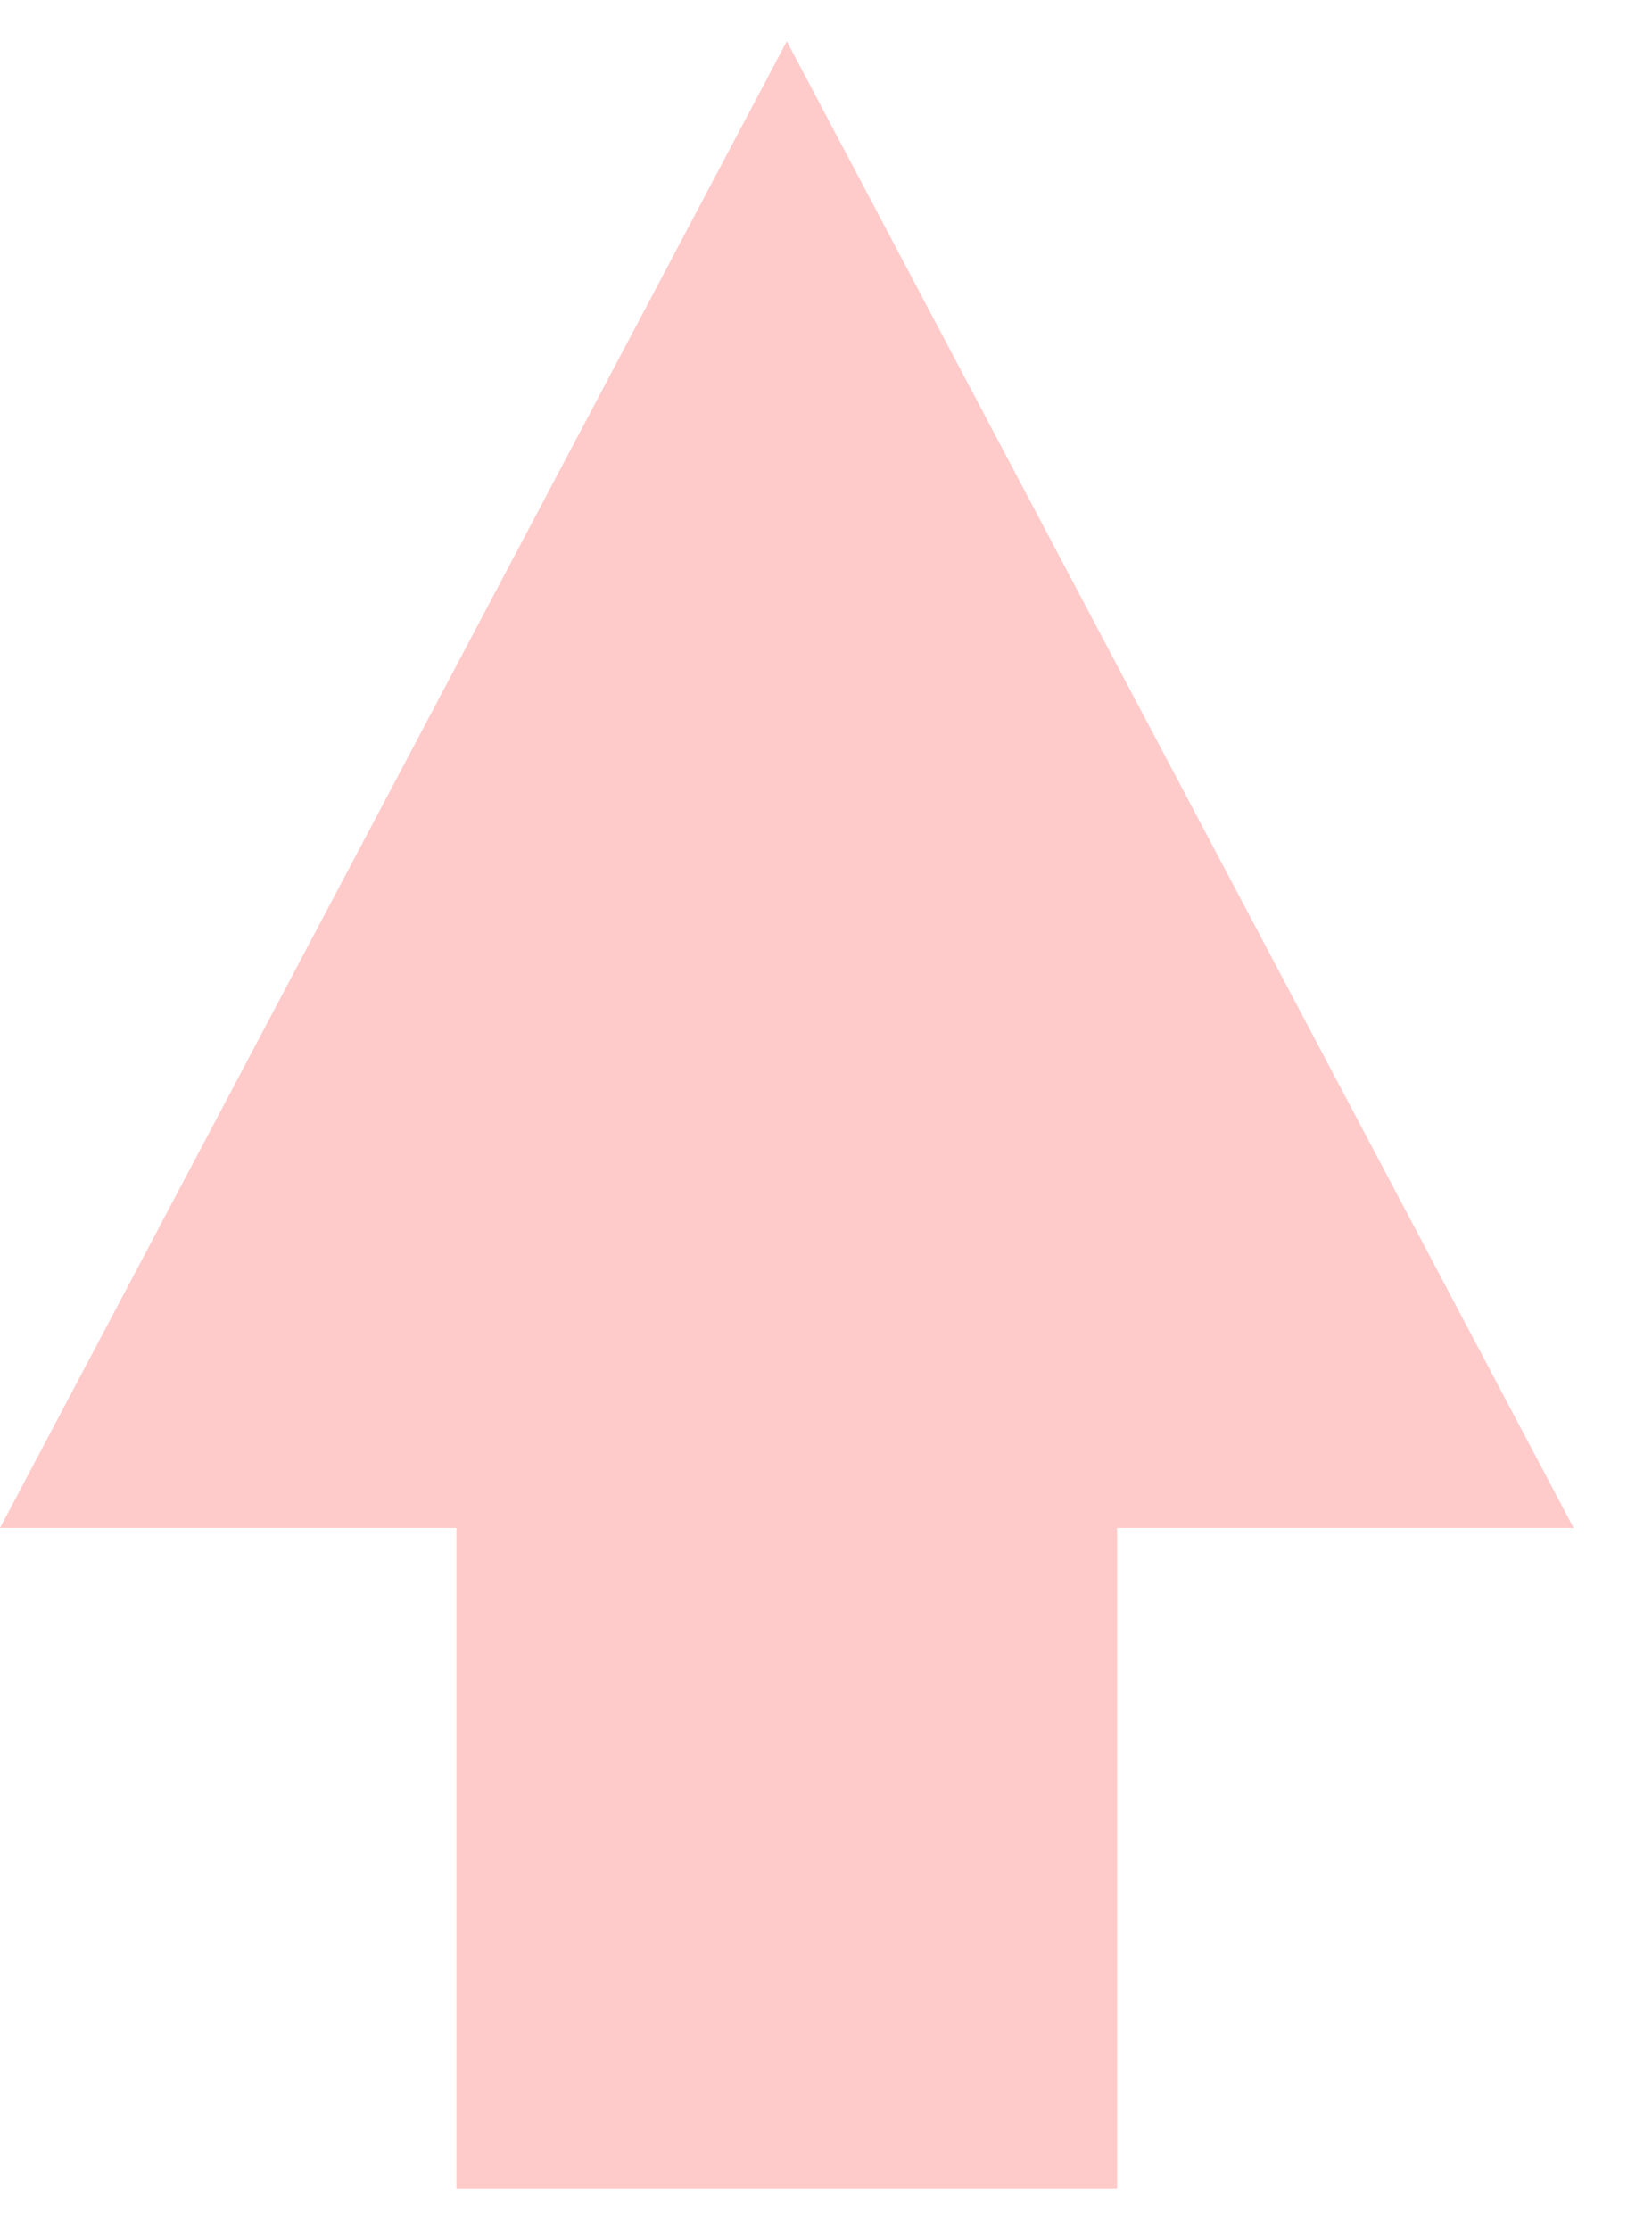
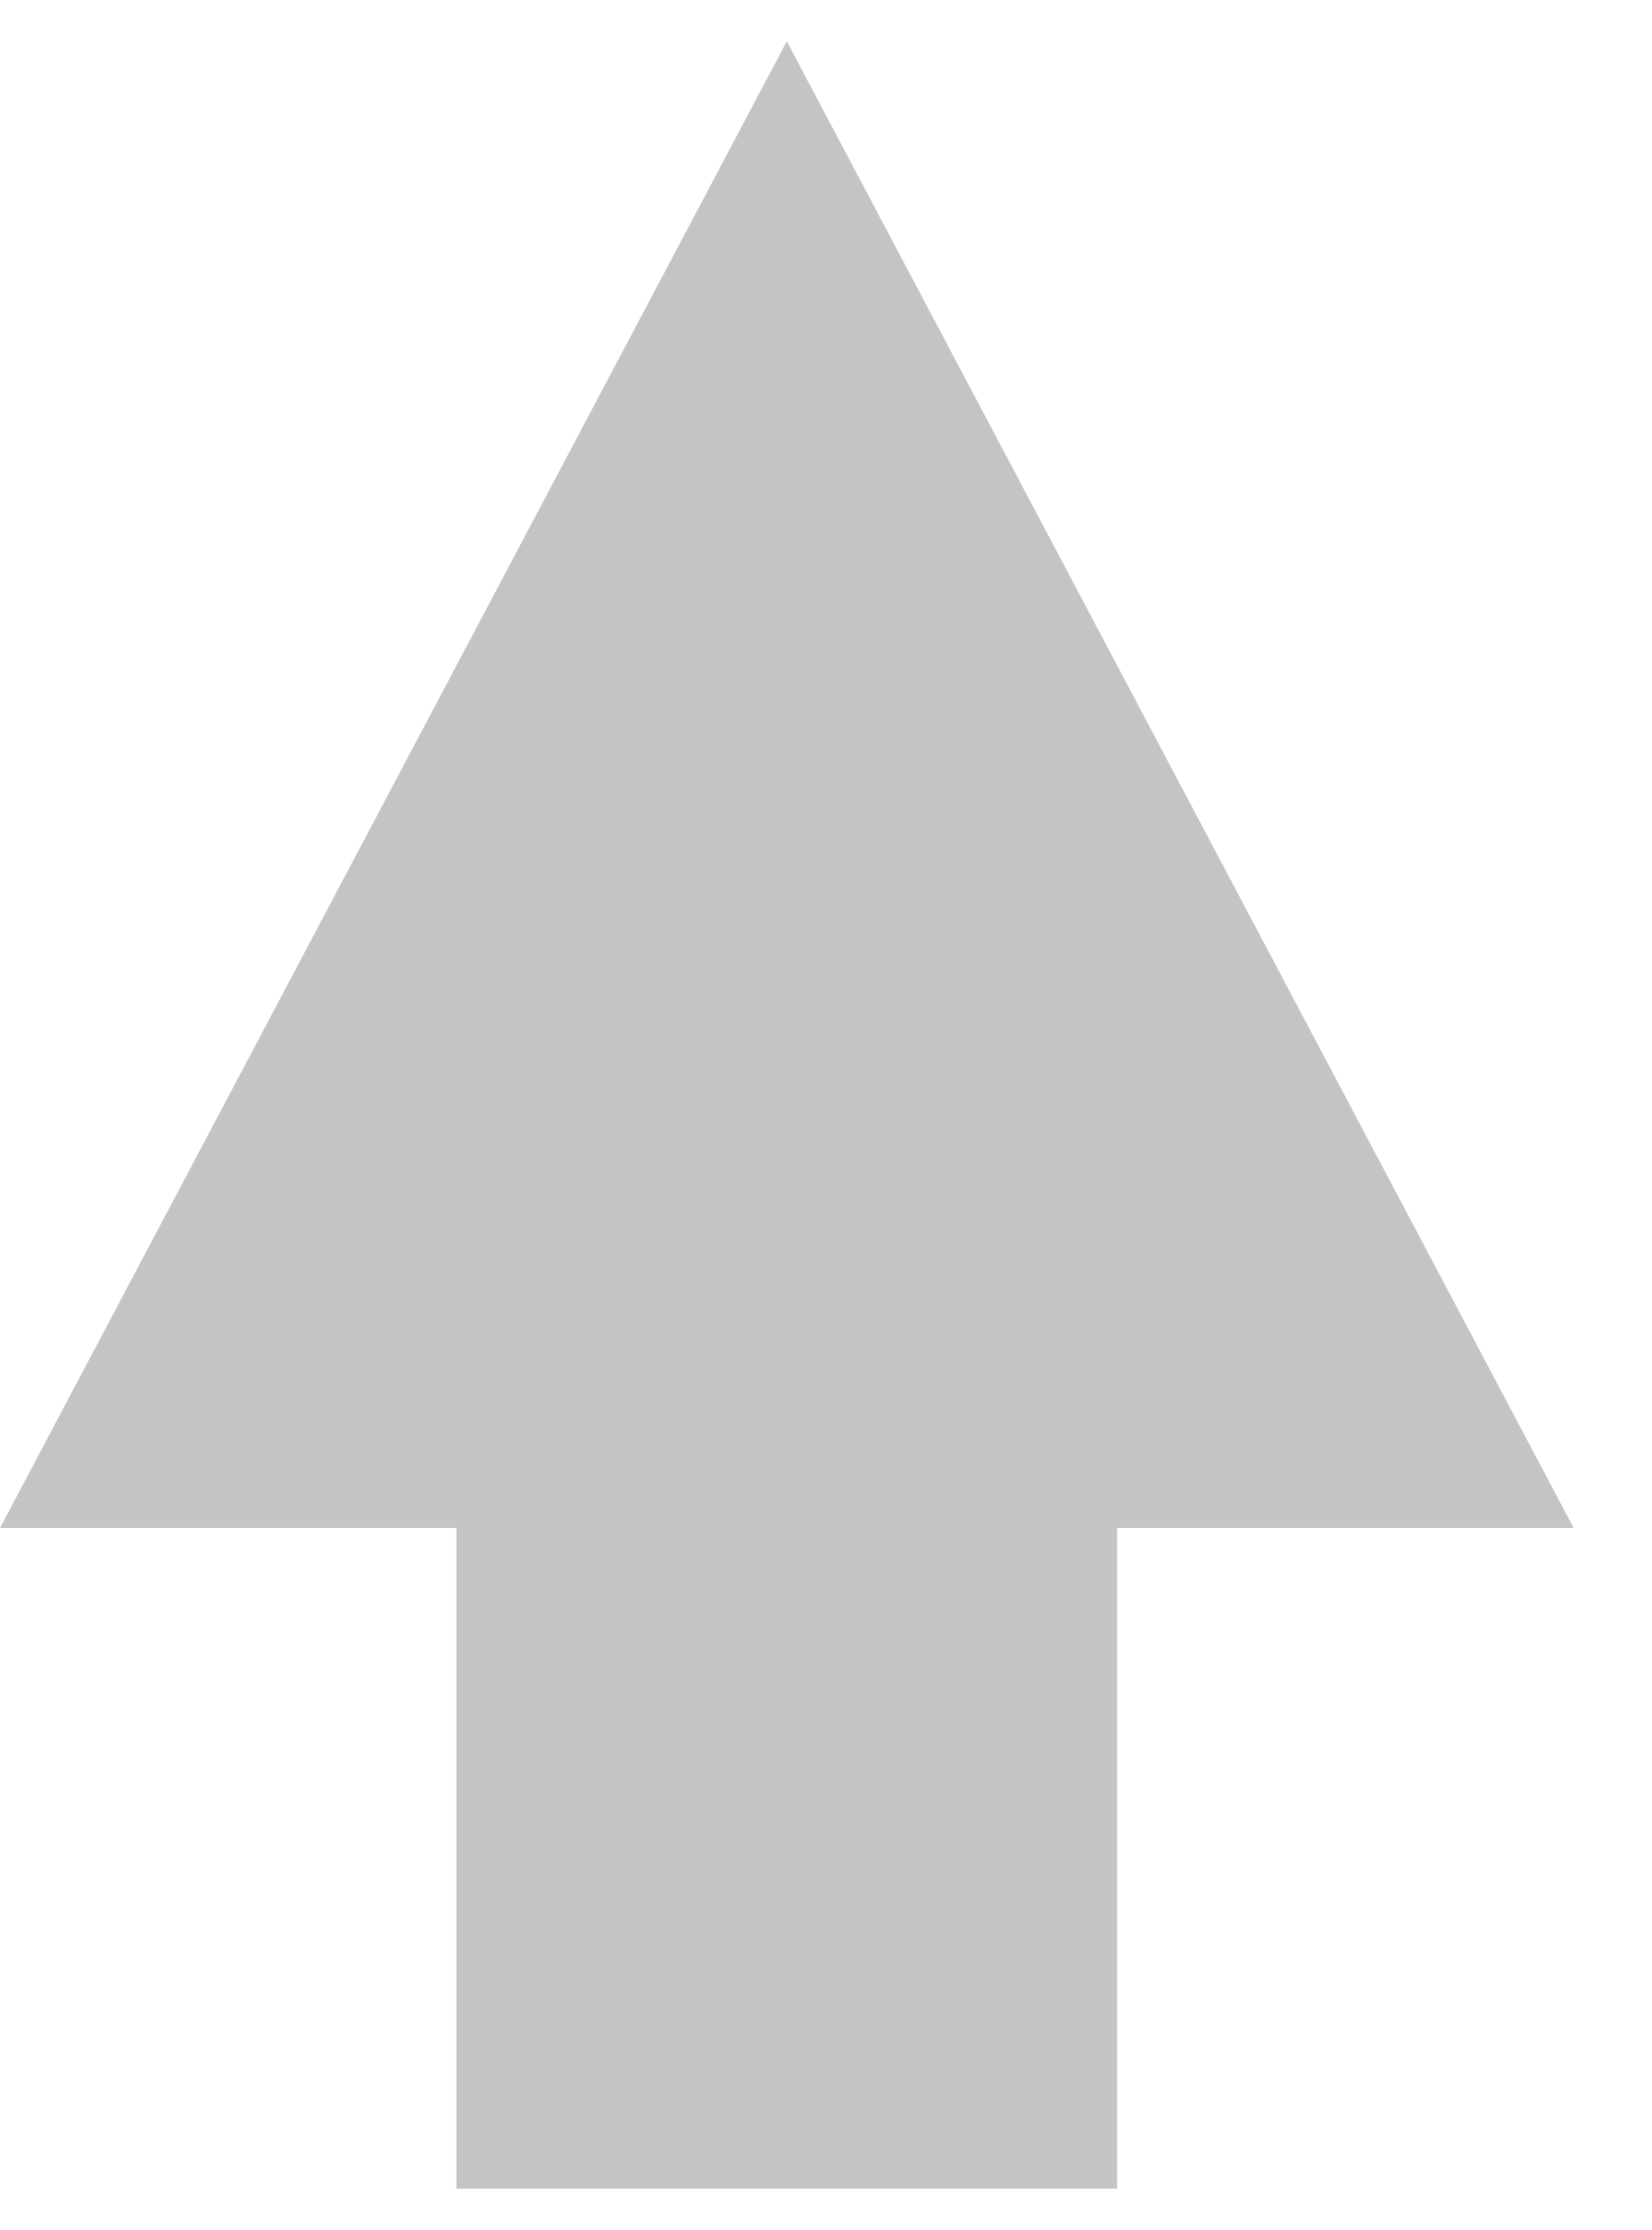
<svg xmlns="http://www.w3.org/2000/svg" width="20" height="27" viewBox="0 0 20 27" fill="none">
-   <path d="M5.526 11.5H13.526V26.5H5.526V11.5Z" fill="#fecaca" />
-   <path d="M9.526 0.5L19.053 18.5H0L9.526 0.5Z" fill="#fecaca" />
+   <path d="M5.526 11.5H13.526V26.5H5.526V11.5Z" fill="#c4c4c4" />
+   <path d="M9.526 0.5L19.053 18.5H0L9.526 0.5Z" fill="#c4c4c4" />
</svg>
